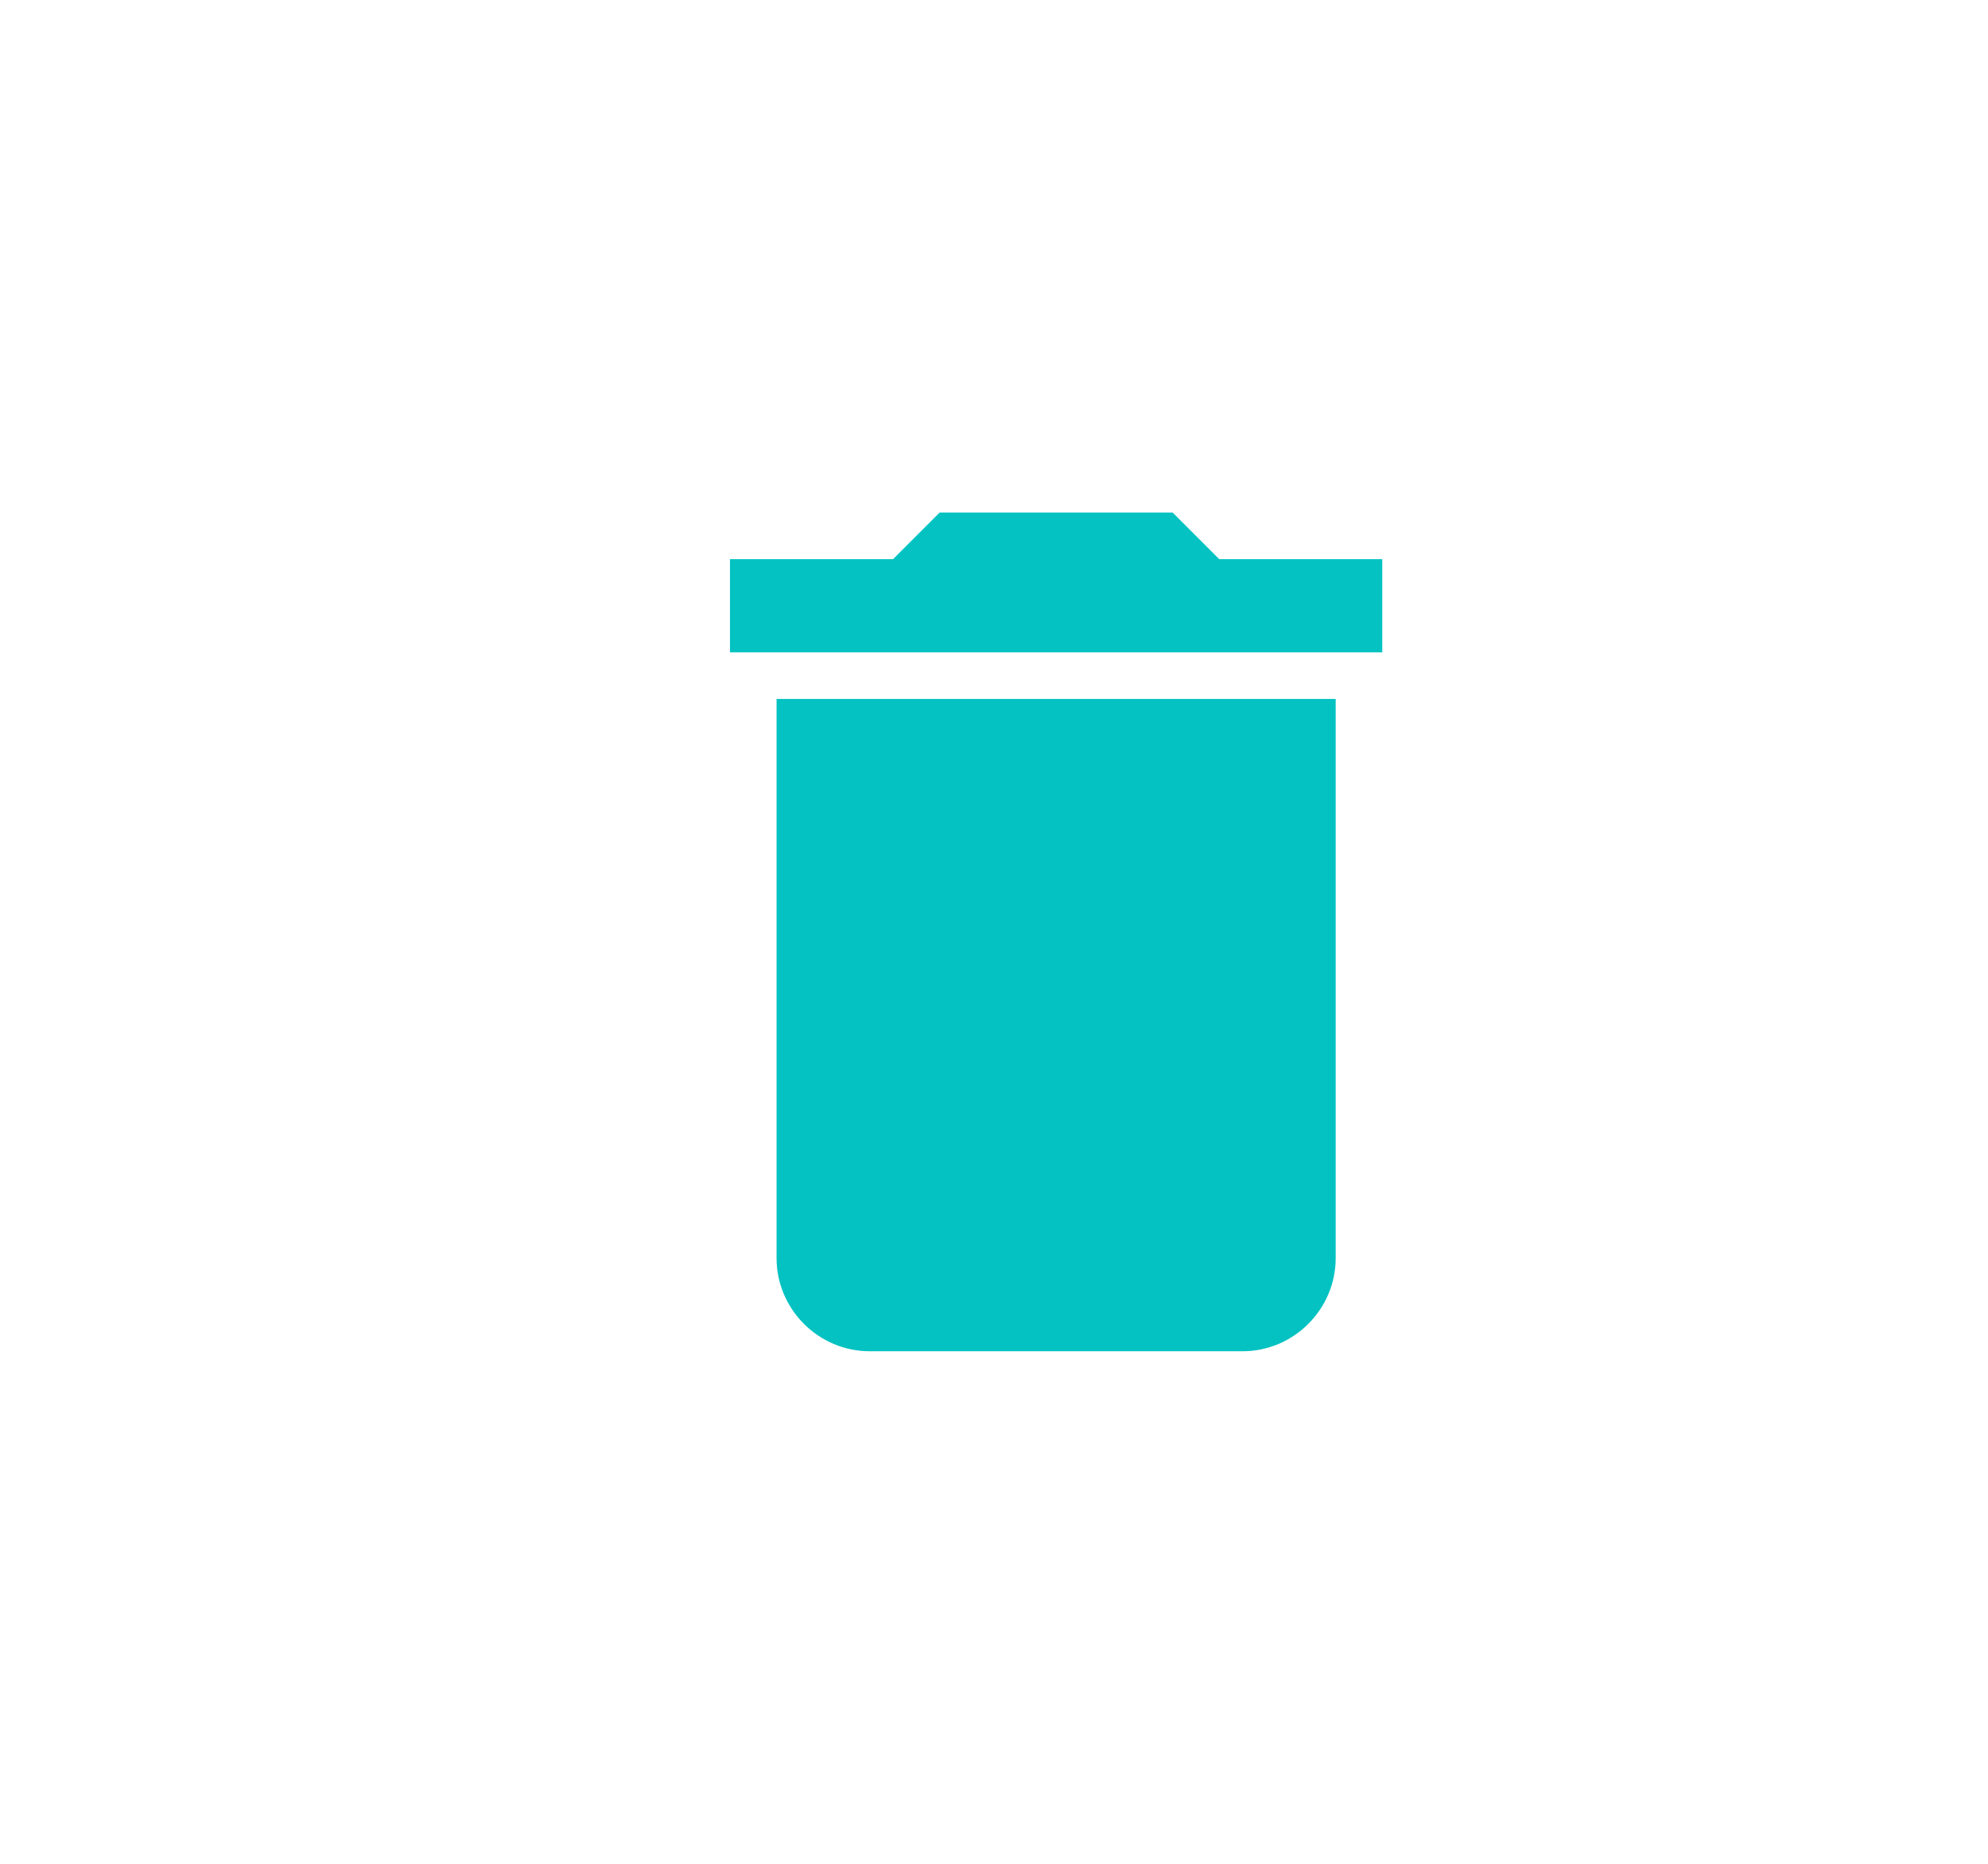
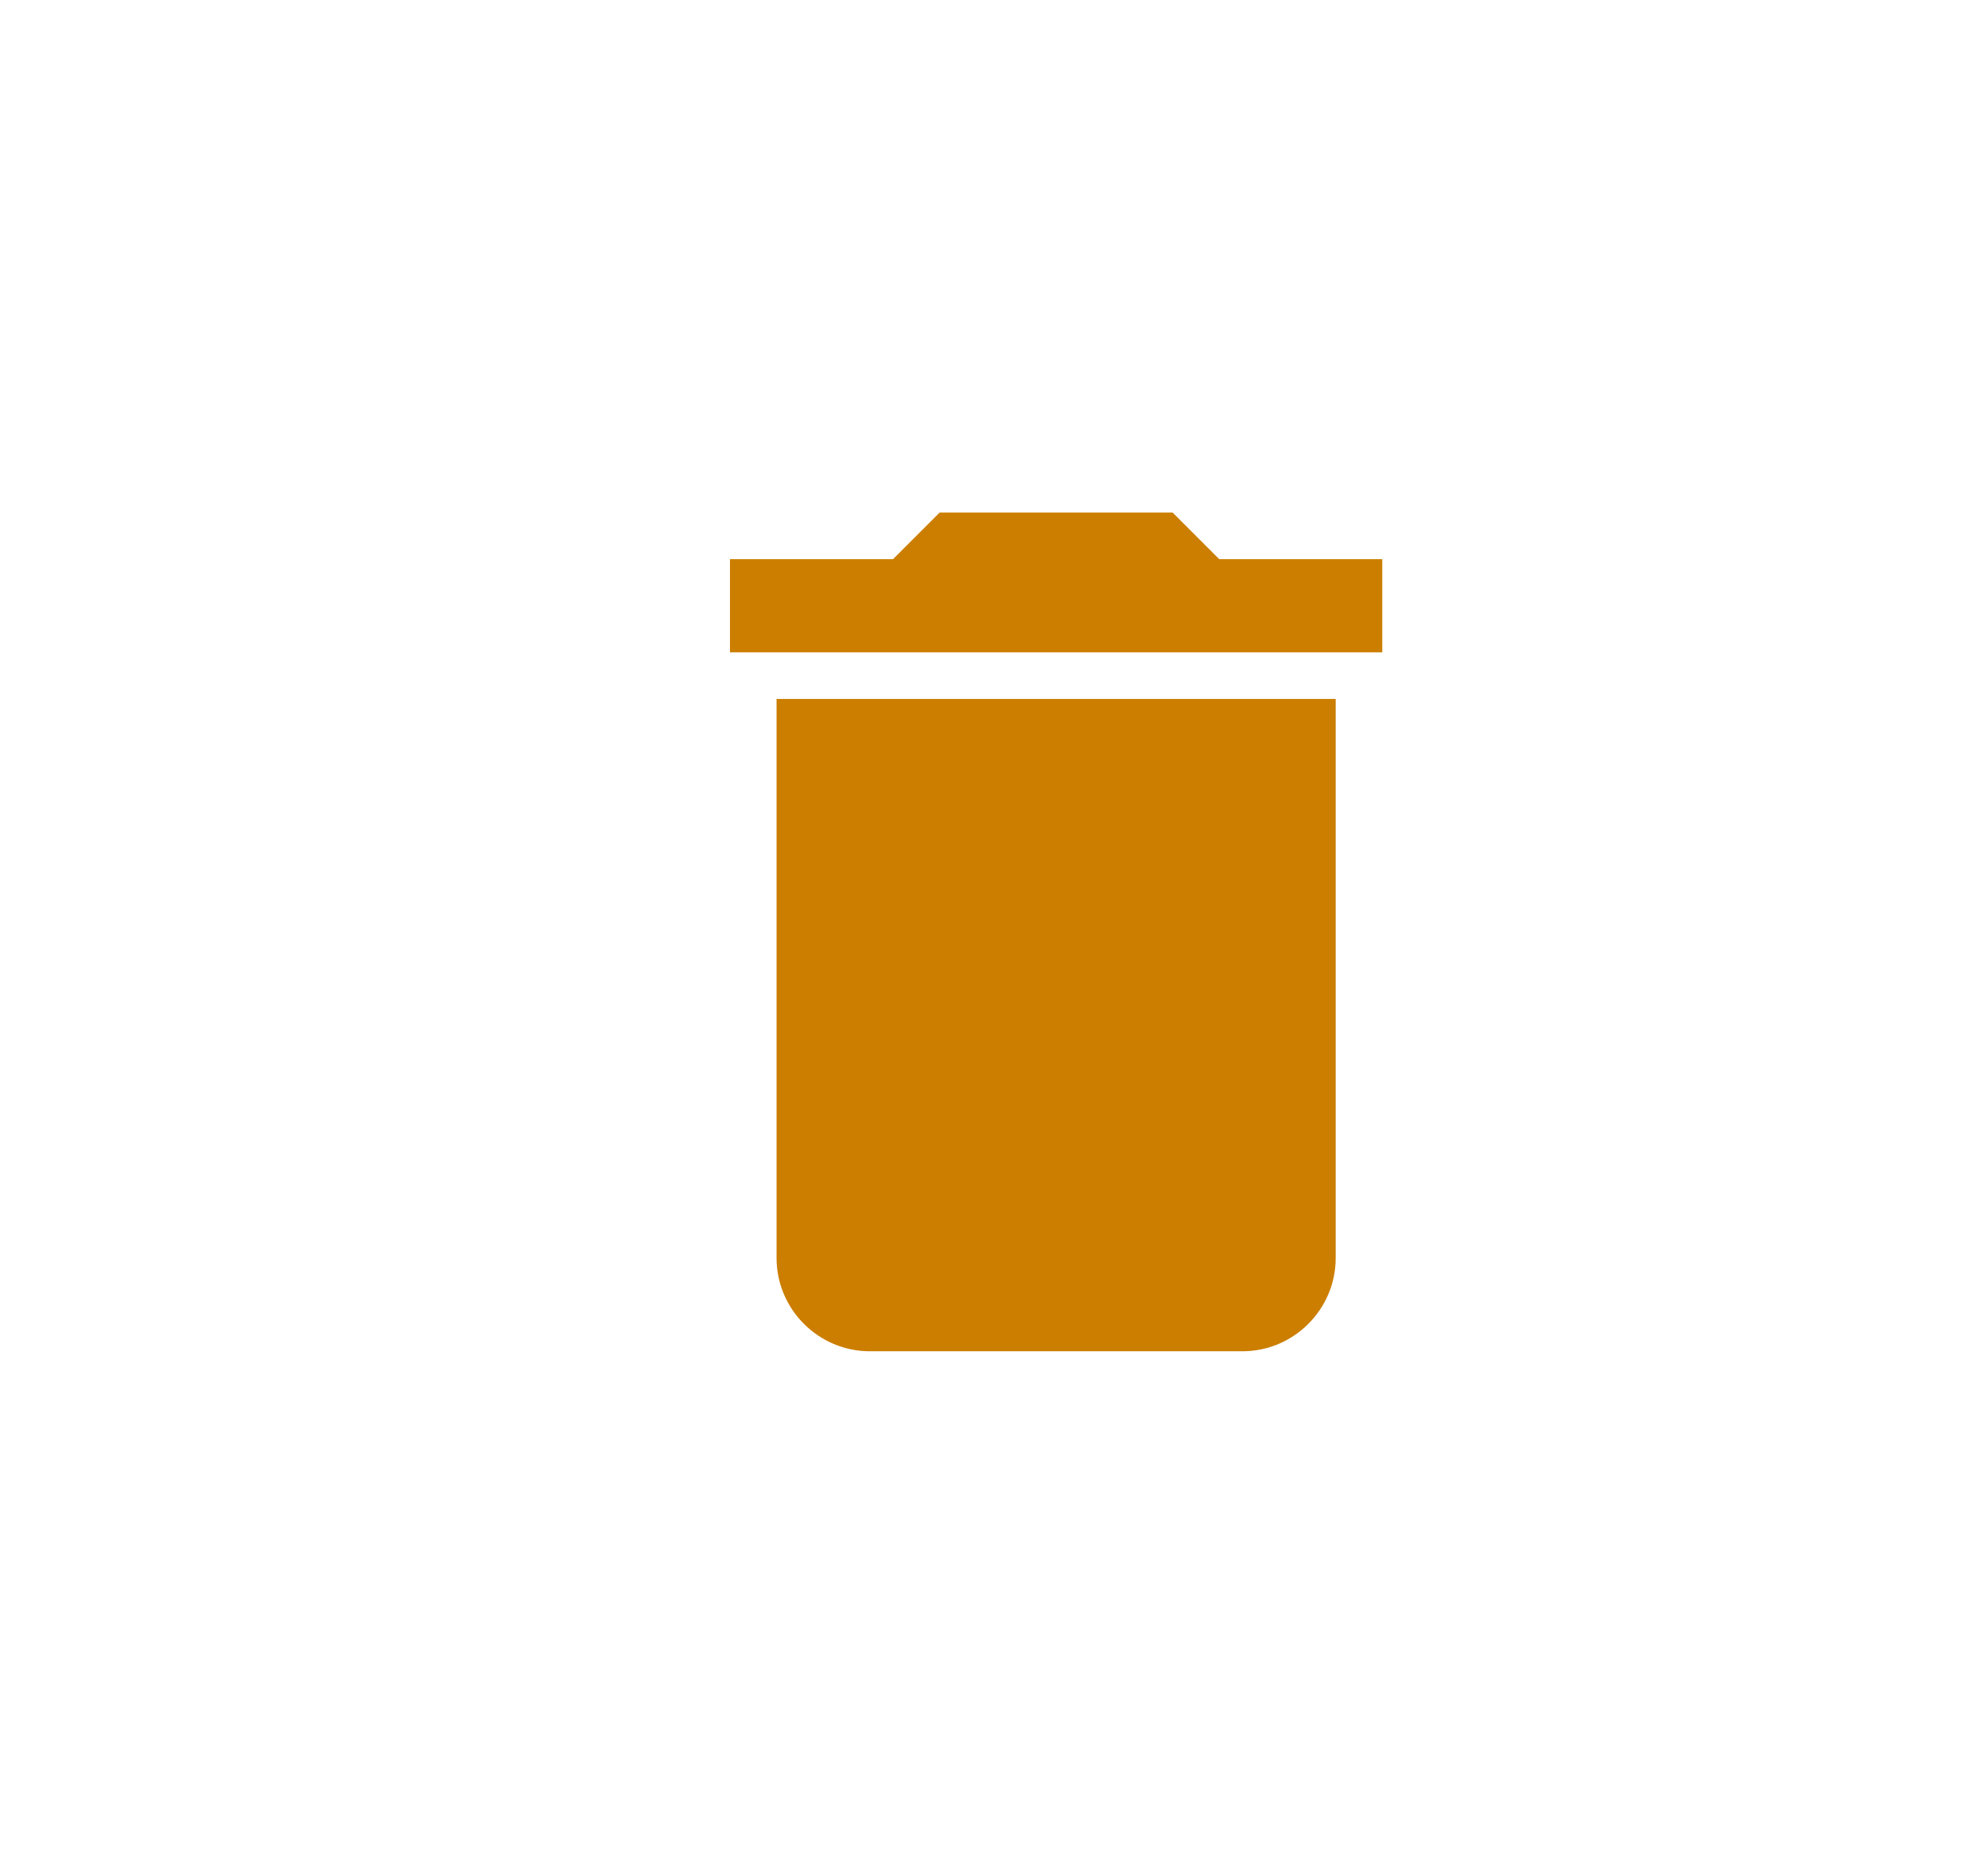
<svg xmlns="http://www.w3.org/2000/svg" width="32" height="30" viewBox="0 0 32 30" fill="none">
-   <path d="M12.5 20.25C12.5 21.075 13.175 21.75 14 21.75H20C20.825 21.75 21.5 21.075 21.5 20.25V11.25H12.5V20.25ZM22.25 9H19.625L18.875 8.25H15.125L14.375 9H11.75V10.5H22.25V9Z" fill="#04C2C2" />
+   <path d="M12.5 20.25C12.5 21.075 13.175 21.75 14 21.75H20C20.825 21.75 21.5 21.075 21.5 20.25V11.25H12.5V20.25ZM22.25 9H19.625L18.875 8.25H15.125L14.375 9H11.75V10.5H22.25V9Z" fill="#CC7E00" />
</svg>
